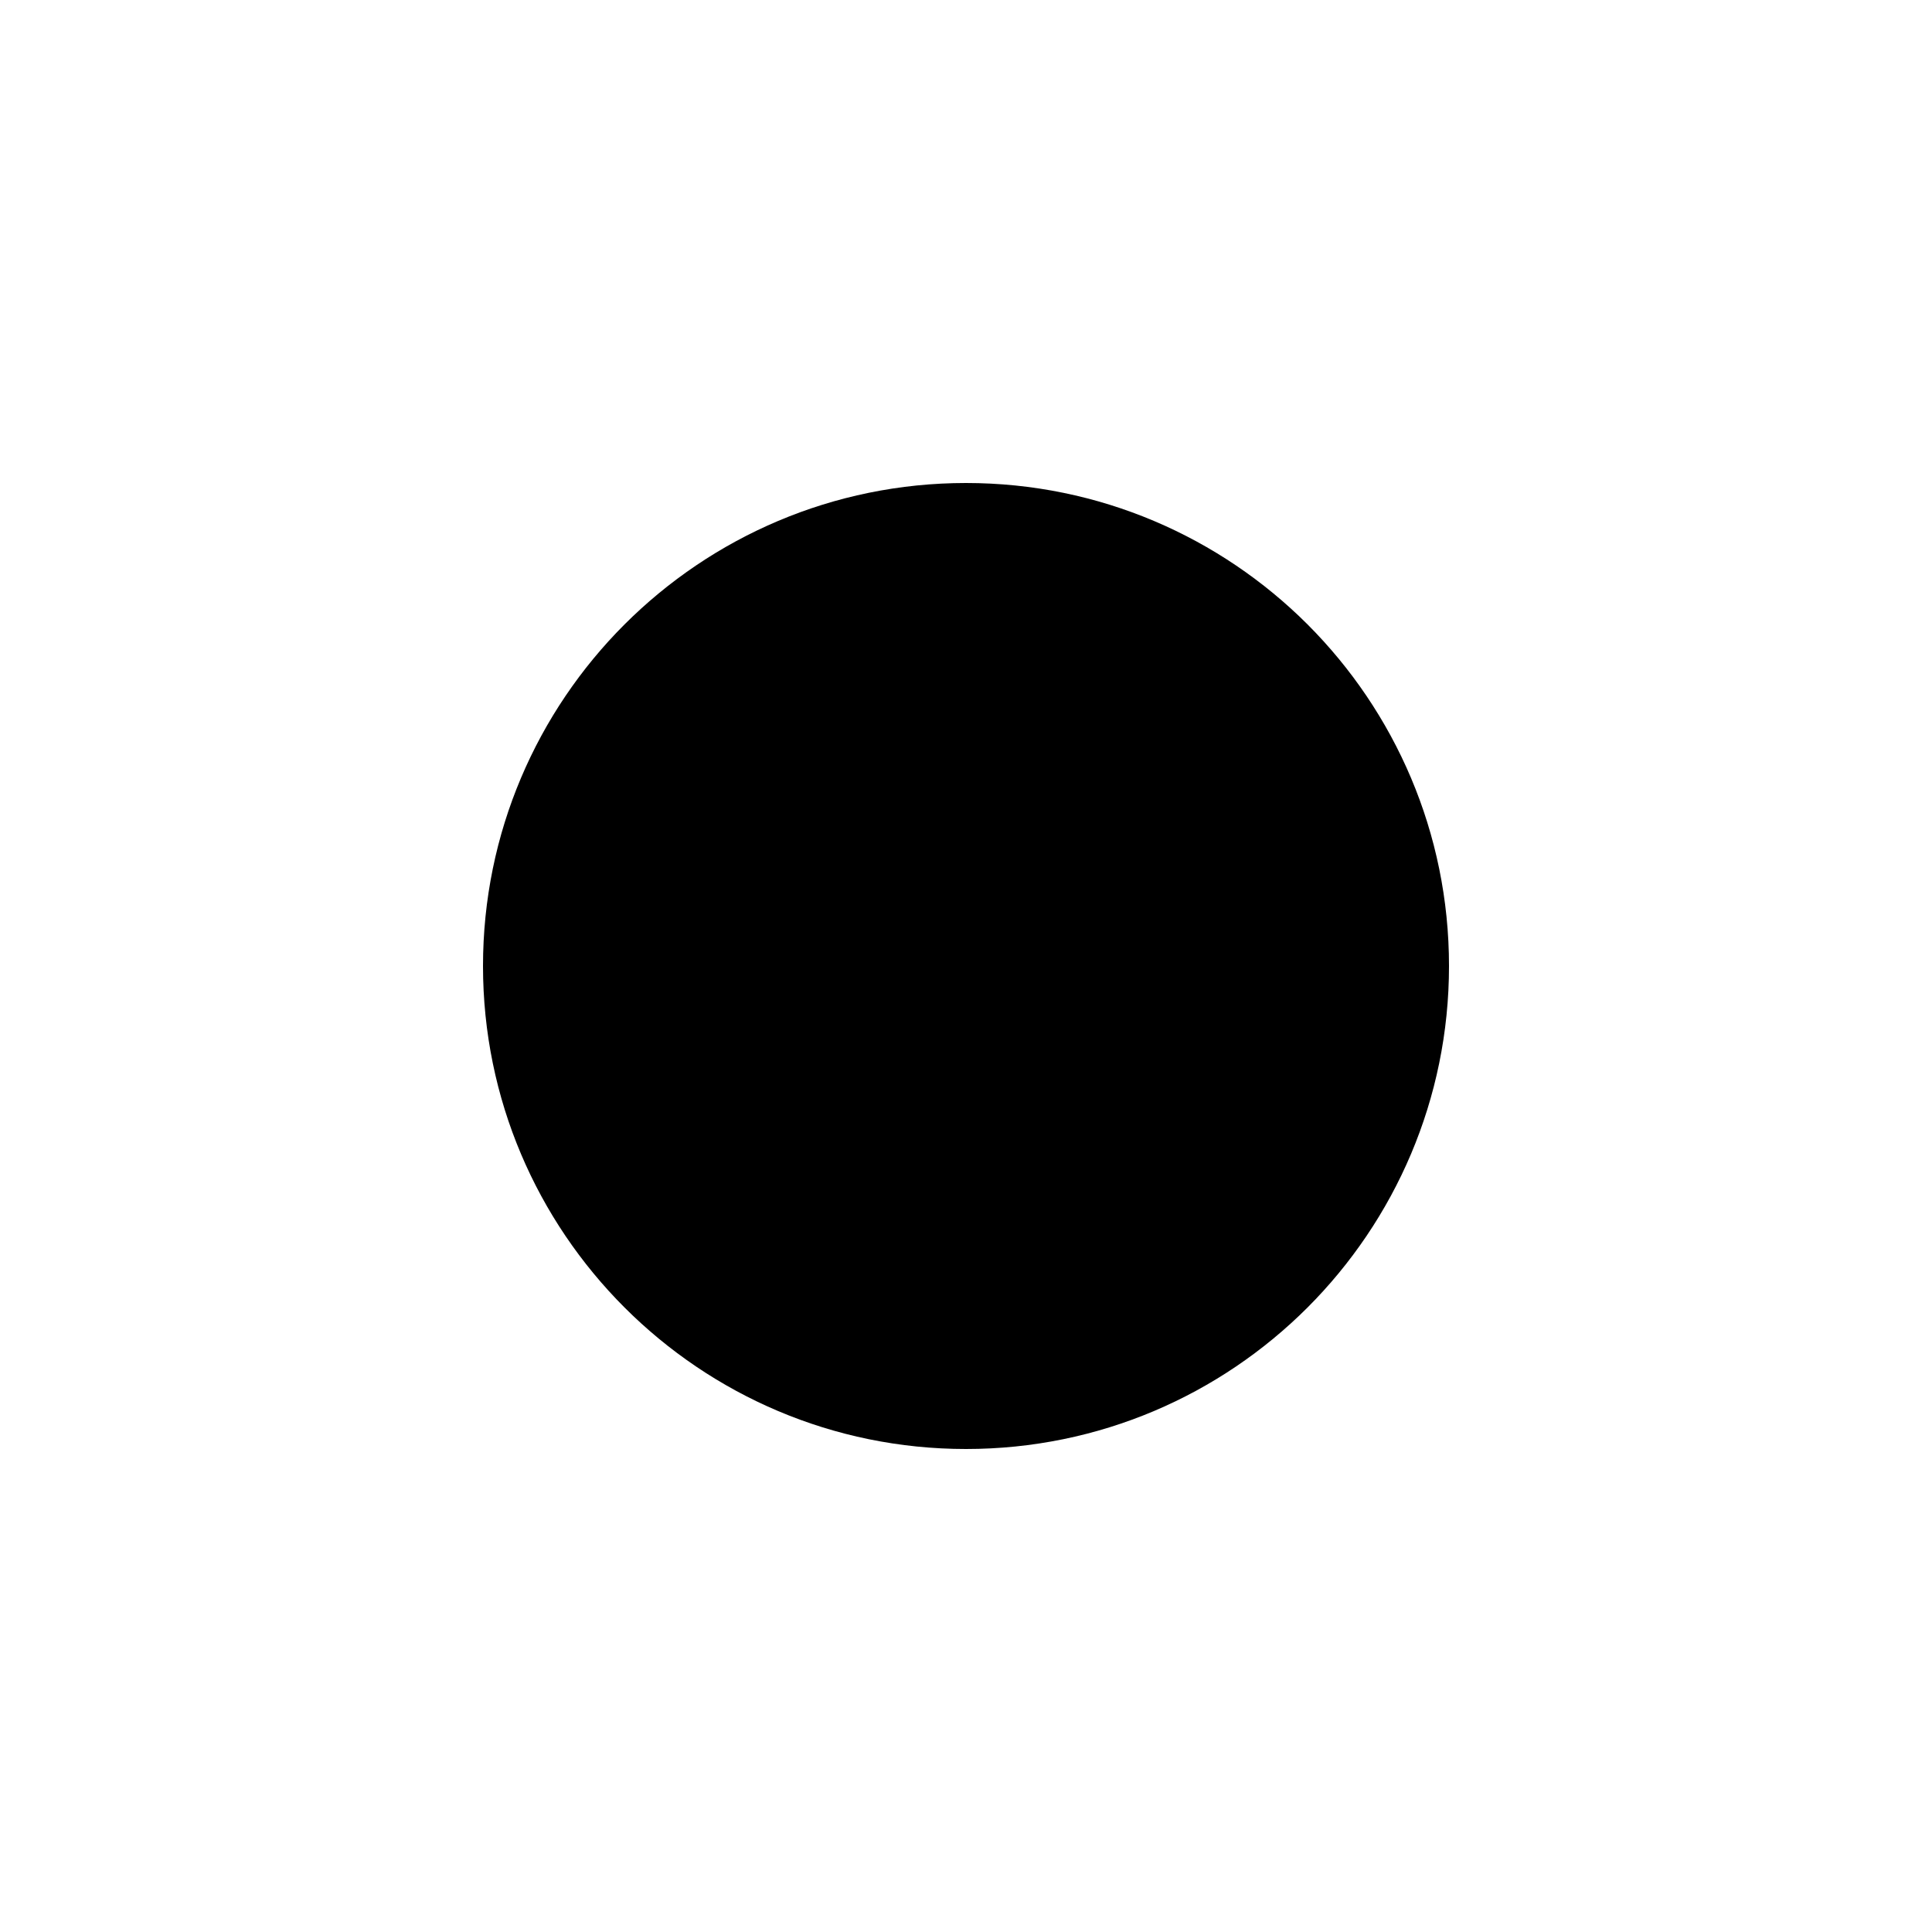
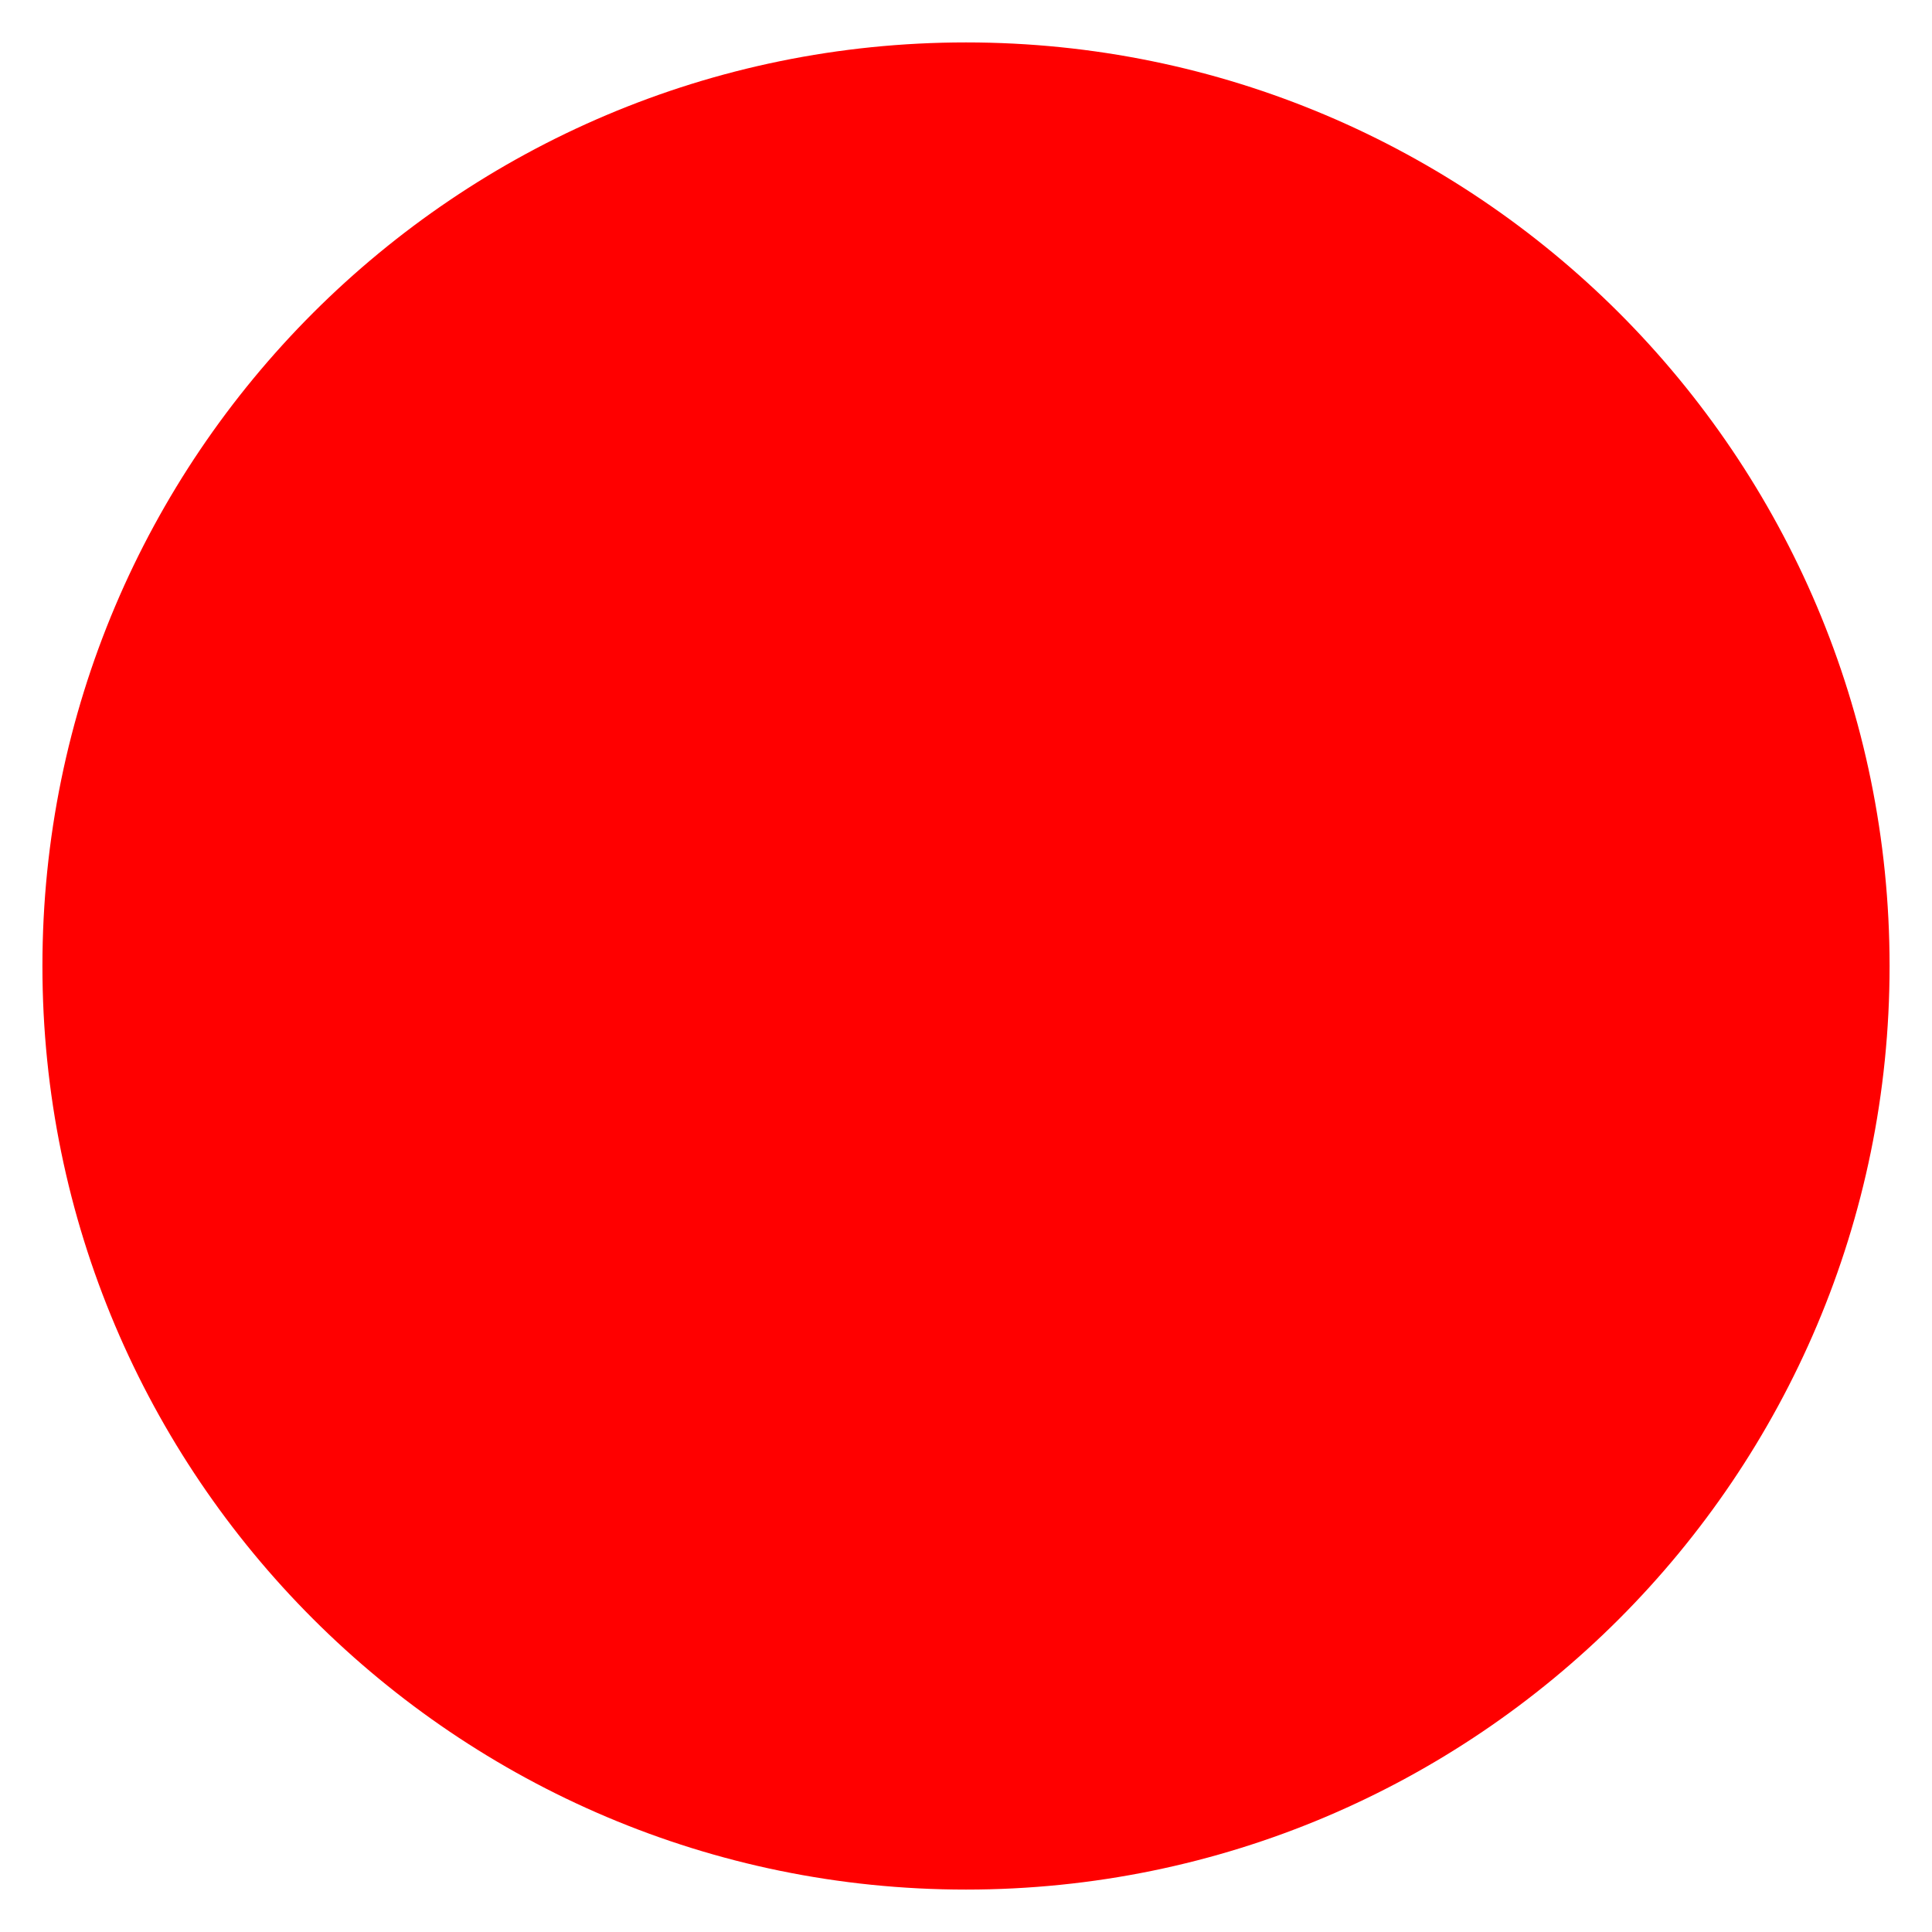
- <svg xmlns="http://www.w3.org/2000/svg" baseProfile="tiny" height="24px" id="Layer_1" version="1.2" viewBox="0 0 24 24" width="24px" xml:space="preserve">
+ <svg xmlns="http://www.w3.org/2000/svg" width="24" height="24">
  <g>
-     <path d="M18,12c0-1.657-0.672-3.157-1.757-4.243C15.157,6.672,13.657,6,12,6c-1.656,0-3.156,0.672-4.242,1.757   C6.672,8.843,6,10.343,6,12c0,1.656,0.672,3.156,1.758,4.242S10.344,18,12,18c1.657,0,3.157-0.672,4.243-1.758   C17.328,15.156,18,13.656,18,12z" />
+     <path id="svg_1" fill="red" d="m23.473,12c0,-3.168 -1.285,-6.037 -3.36,-8.113c-2.077,-2.075 -4.945,-3.36 -8.113,-3.36c-3.167,0 -6.035,1.285 -8.111,3.36c-2.077,2.077 -3.362,4.945 -3.362,8.113c0,3.167 1.285,6.035 3.362,8.111s4.945,3.362 8.111,3.362c3.168,0 6.037,-1.285 8.113,-3.362c2.075,-2.077 3.36,-4.945 3.36,-8.111z" />
  </g>
</svg>
